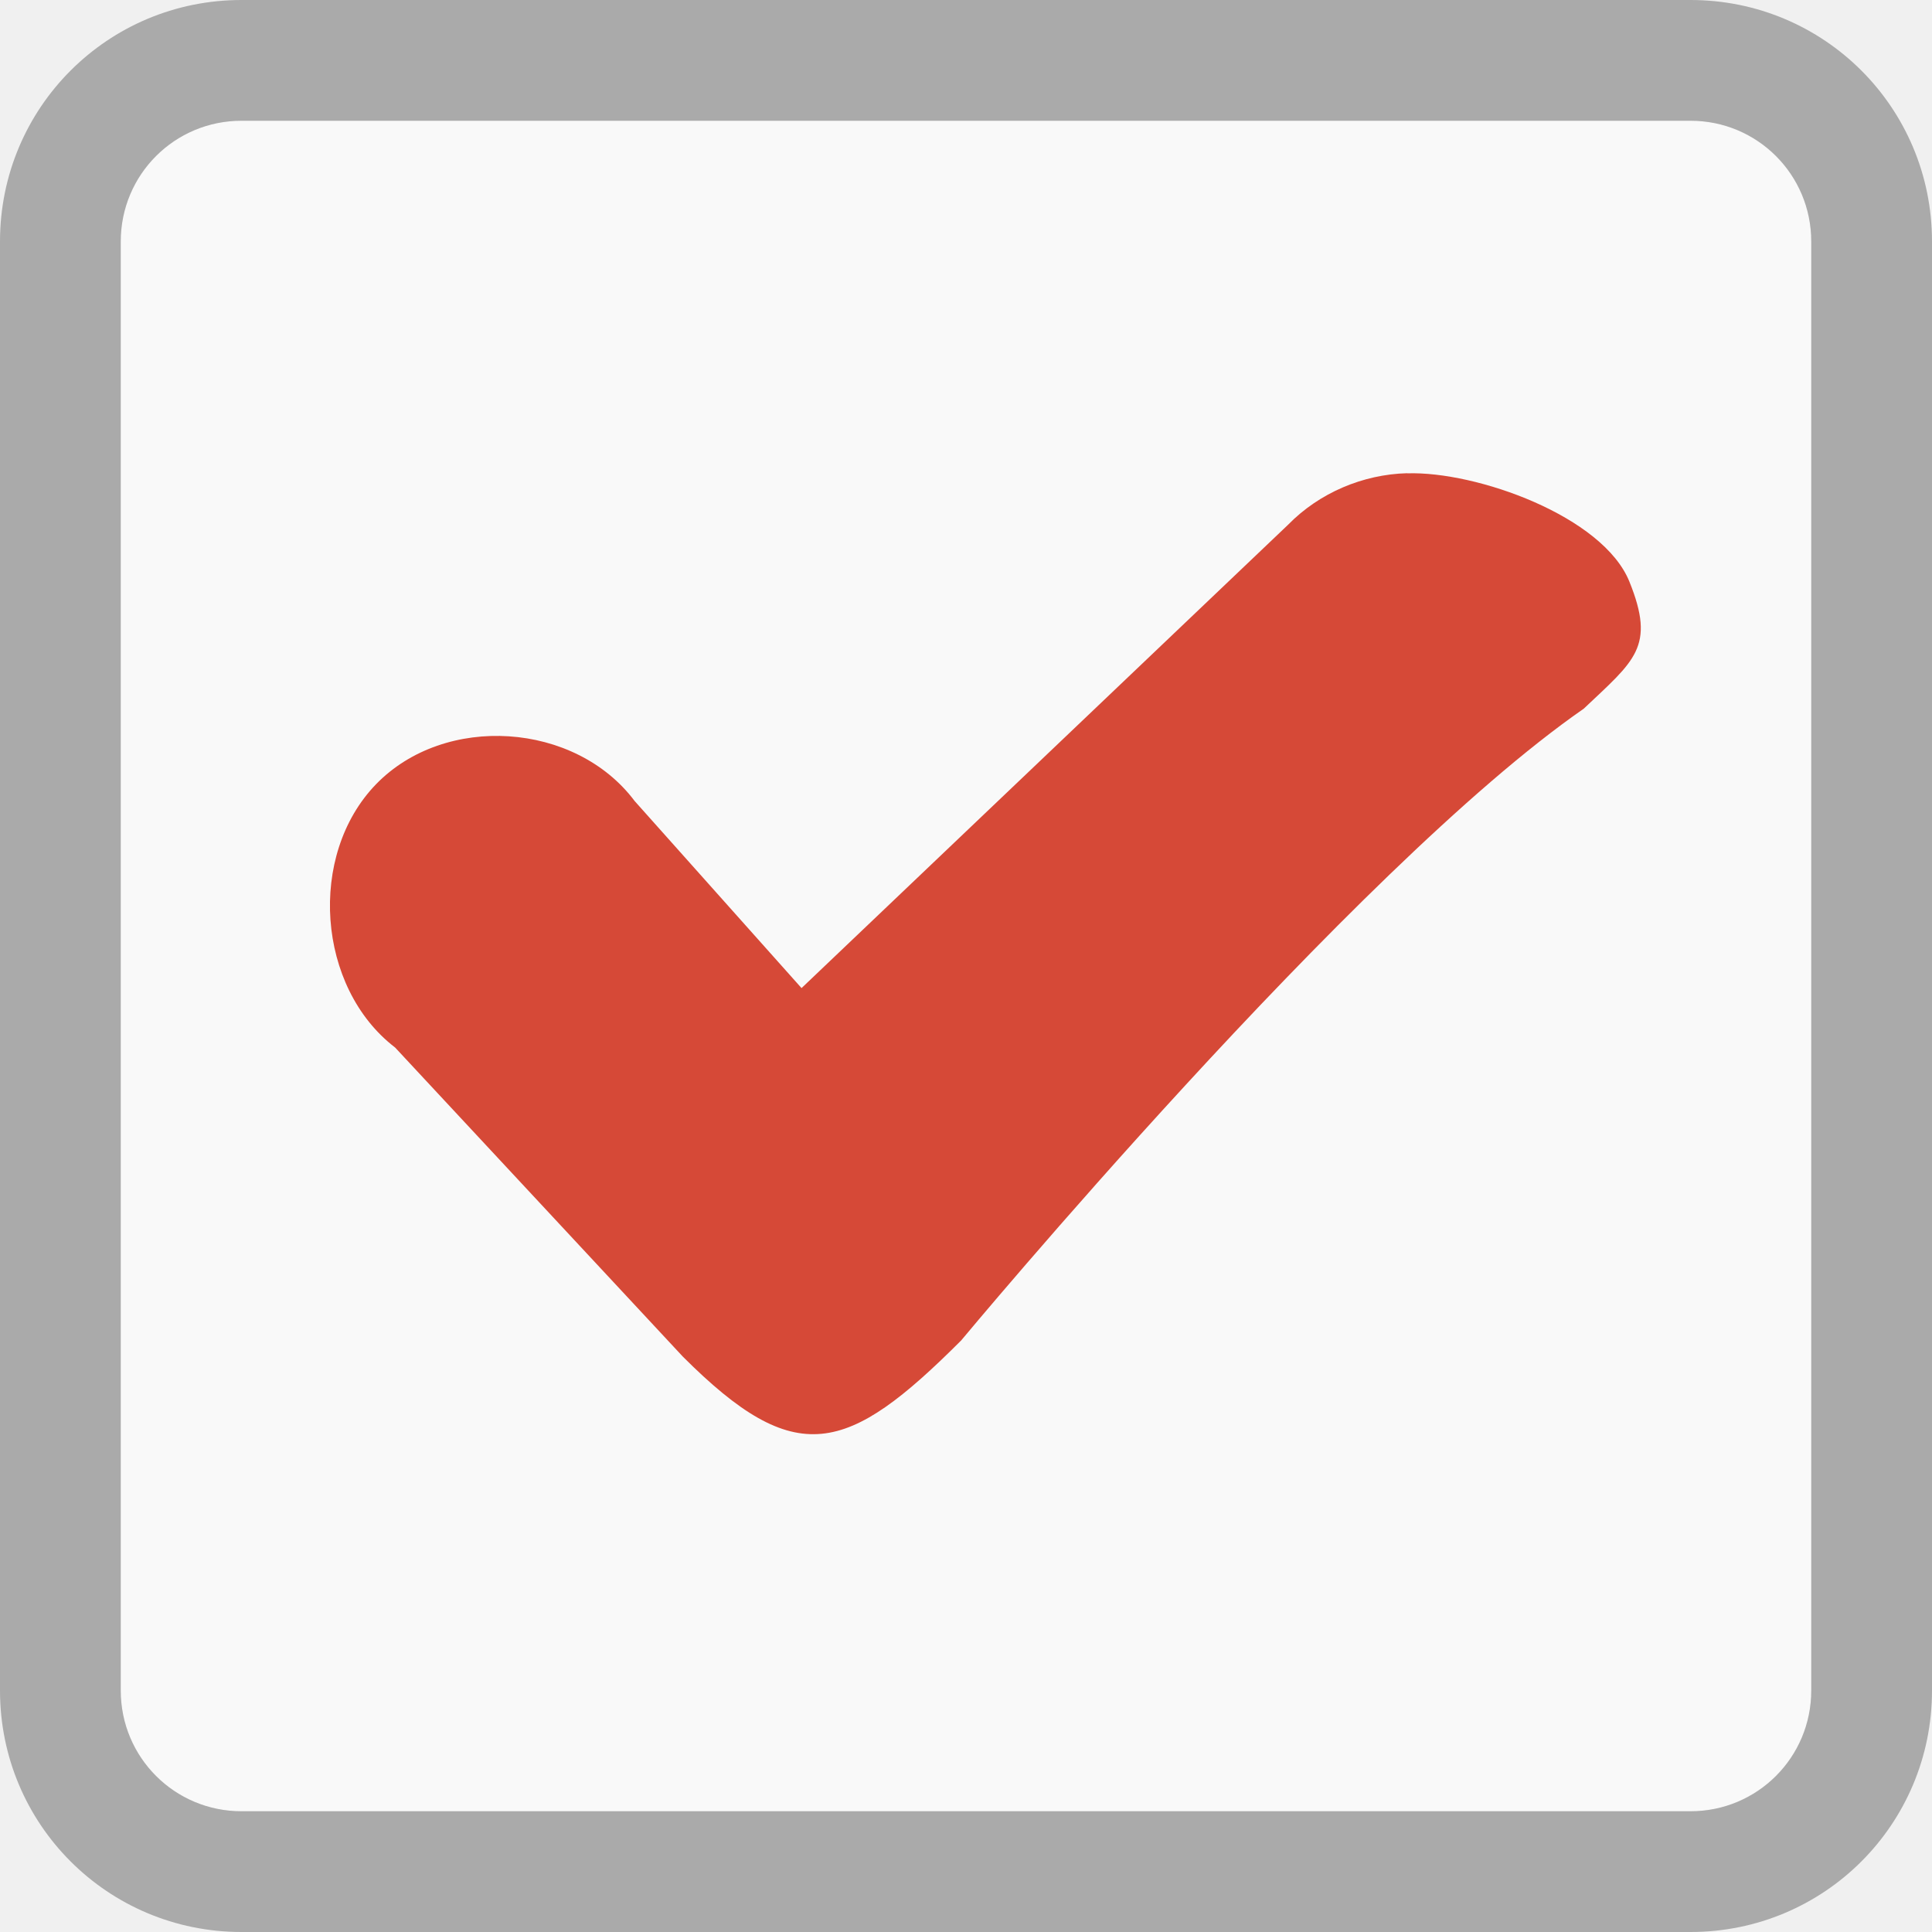
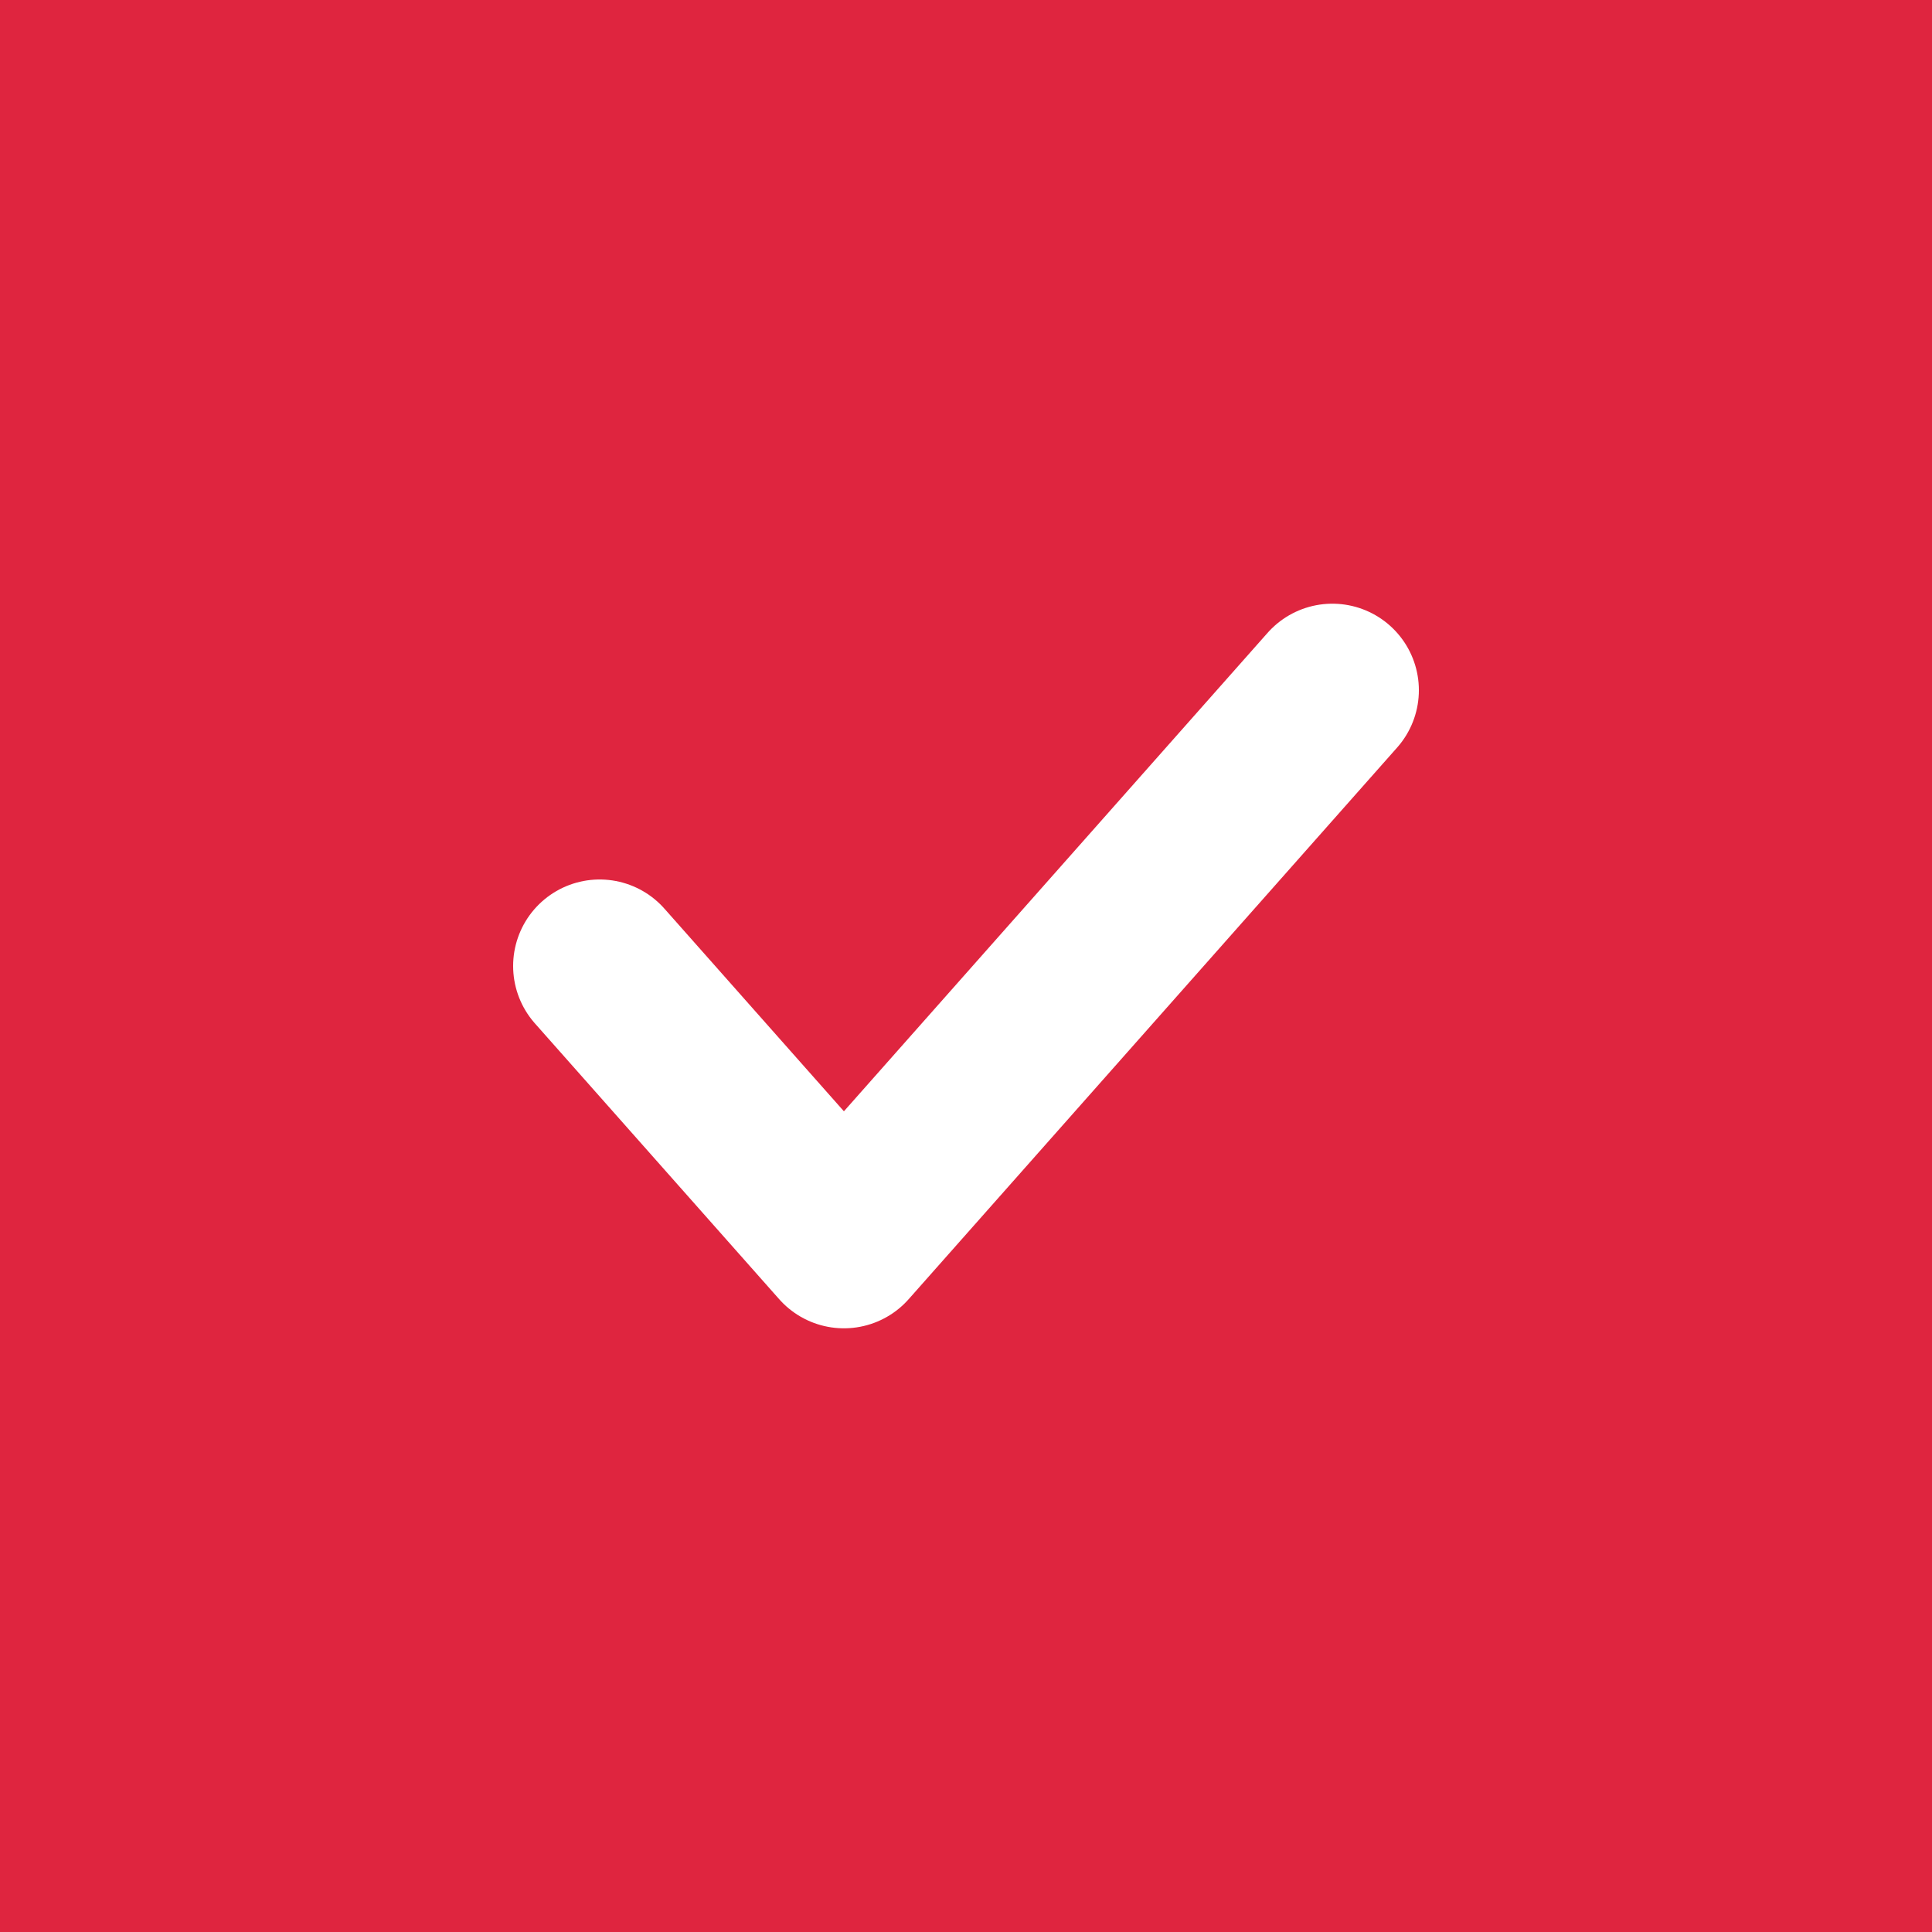
- <svg xmlns="http://www.w3.org/2000/svg" viewBox="0 0 16 16">
-   <g transform="translate(0 -1036.362)">
-     <rect width="14" x="1" y="1" rx="1" height="14" style="fill:#f9f9f9" transform="translate(0 1036.362)" />
-     <path style="fill:#aaa" d="M 2 0 C 0.892 0 3.2526065e-18 0.892 0 2 L 0 14 C 0 15.108 0.892 16 2 16 L 14 16 C 15.108 16 16 15.108 16 14 L 16 2 C 16 0.892 15.108 3.2526065e-18 14 0 L 2 0 z M 2 1 L 14 1 C 14.554 1 15 1.446 15 2 L 15 14 C 15 14.554 14.554 15 14 15 L 2 15 C 1.446 15 1 14.554 1 14 L 1 2 C 1 1.446 1.446 1 2 1 z " transform="translate(0 1036.362)" />
-     <path style="fill:#d64937;line-height:normal;color:#000" d="m 11.653,1040.281 c -0.366,0.01 -0.727,0.162 -0.986,0.427 l -4.029,3.837 -1.382,-1.549 c -0.492,-0.656 -1.571,-0.727 -2.141,-0.14 -0.57,0.587 -0.491,1.685 0.157,2.181 l 2.383,2.56 c 0.937,0.937 1.359,0.812 2.305,-0.134 0,0 3.25,-3.91 5.156,-5.232 0.421,-0.399 0.597,-0.51 0.378,-1.052 -0.219,-0.542 -1.266,-0.916 -1.841,-0.897 z" />
-   </g>
+ <svg xmlns="http://www.w3.org/2000/svg" viewBox="0 0 16 16" id="svg2" version="1.1" width="100%" height="100%">
+   <defs id="defs14" />
+   <rect style="fill:#df253f;stroke:#df253f;stroke-width:0.938;stroke-opacity:1;fill-opacity:1" id="rect2993" width="15.062" height="15.162" x="0.469" y="0.369" />
+   <path style="fill:none;stroke:#ffffff;stroke-width:1.433;stroke-linecap:round;stroke-linejoin:round;stroke-miterlimit:4;stroke-opacity:1;stroke-dasharray:none" d="M 4.966,8 6.989,10.284 11.034,5.716" id="path3785" />
</svg>
